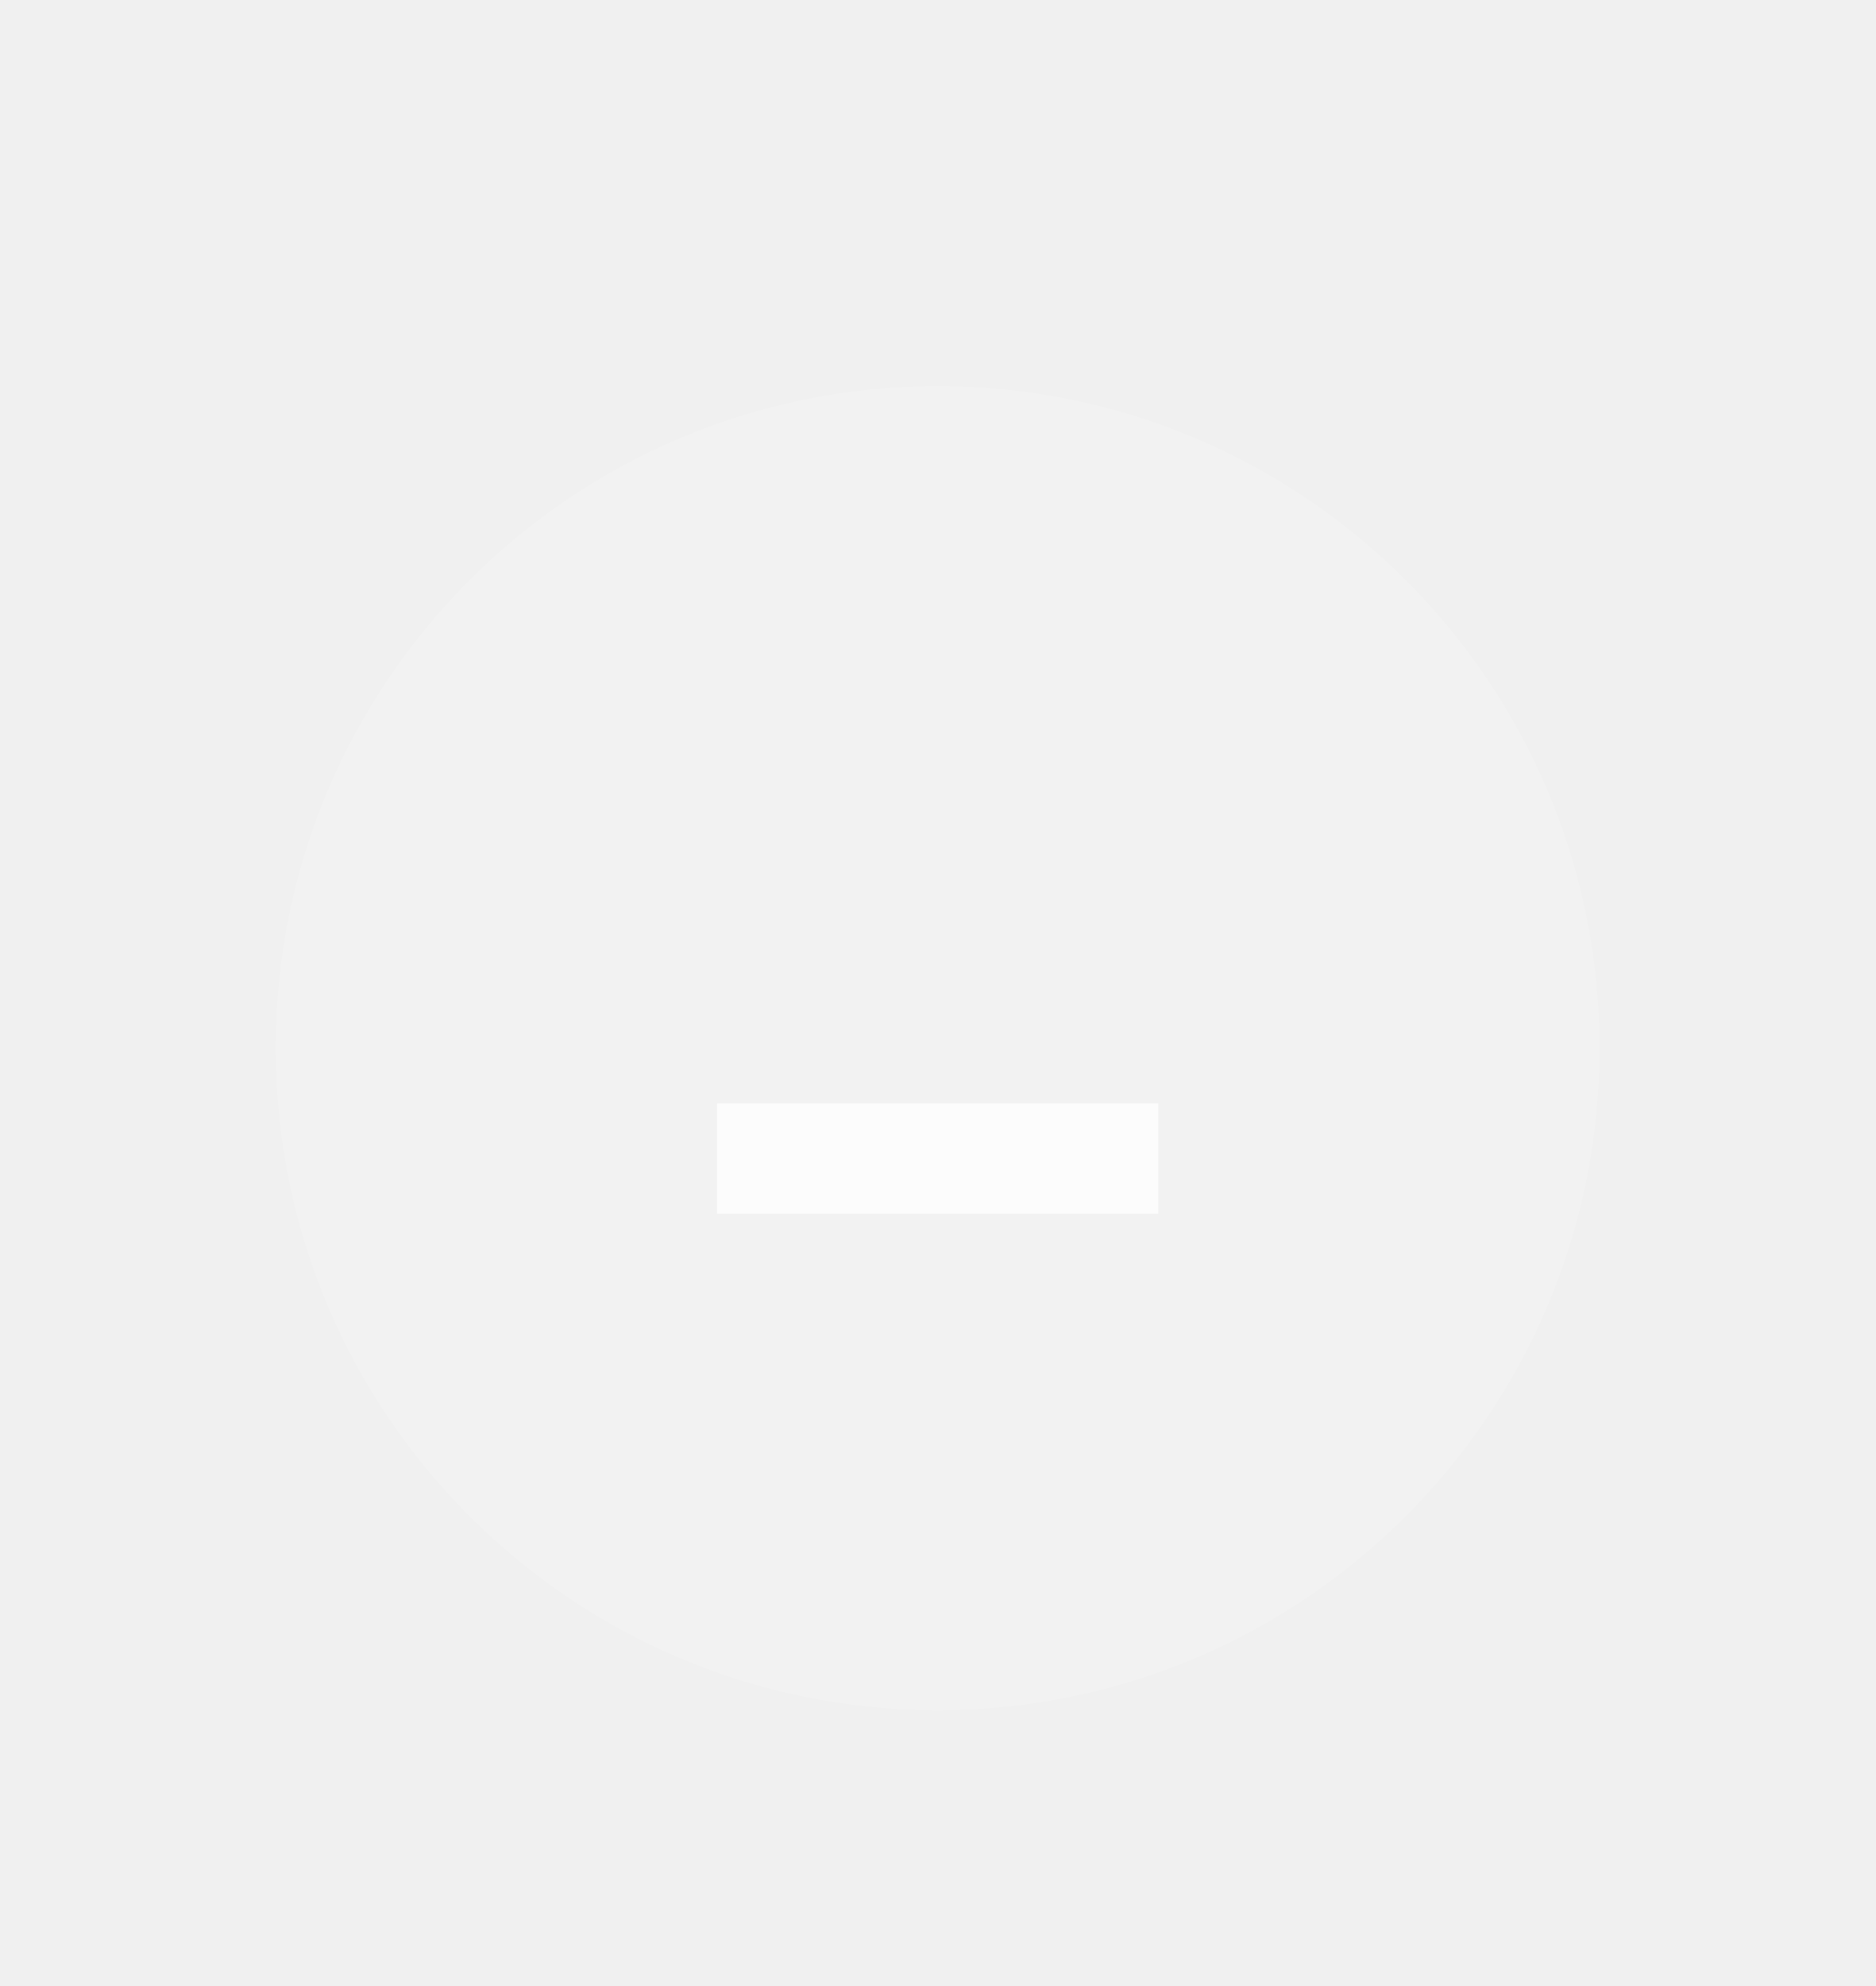
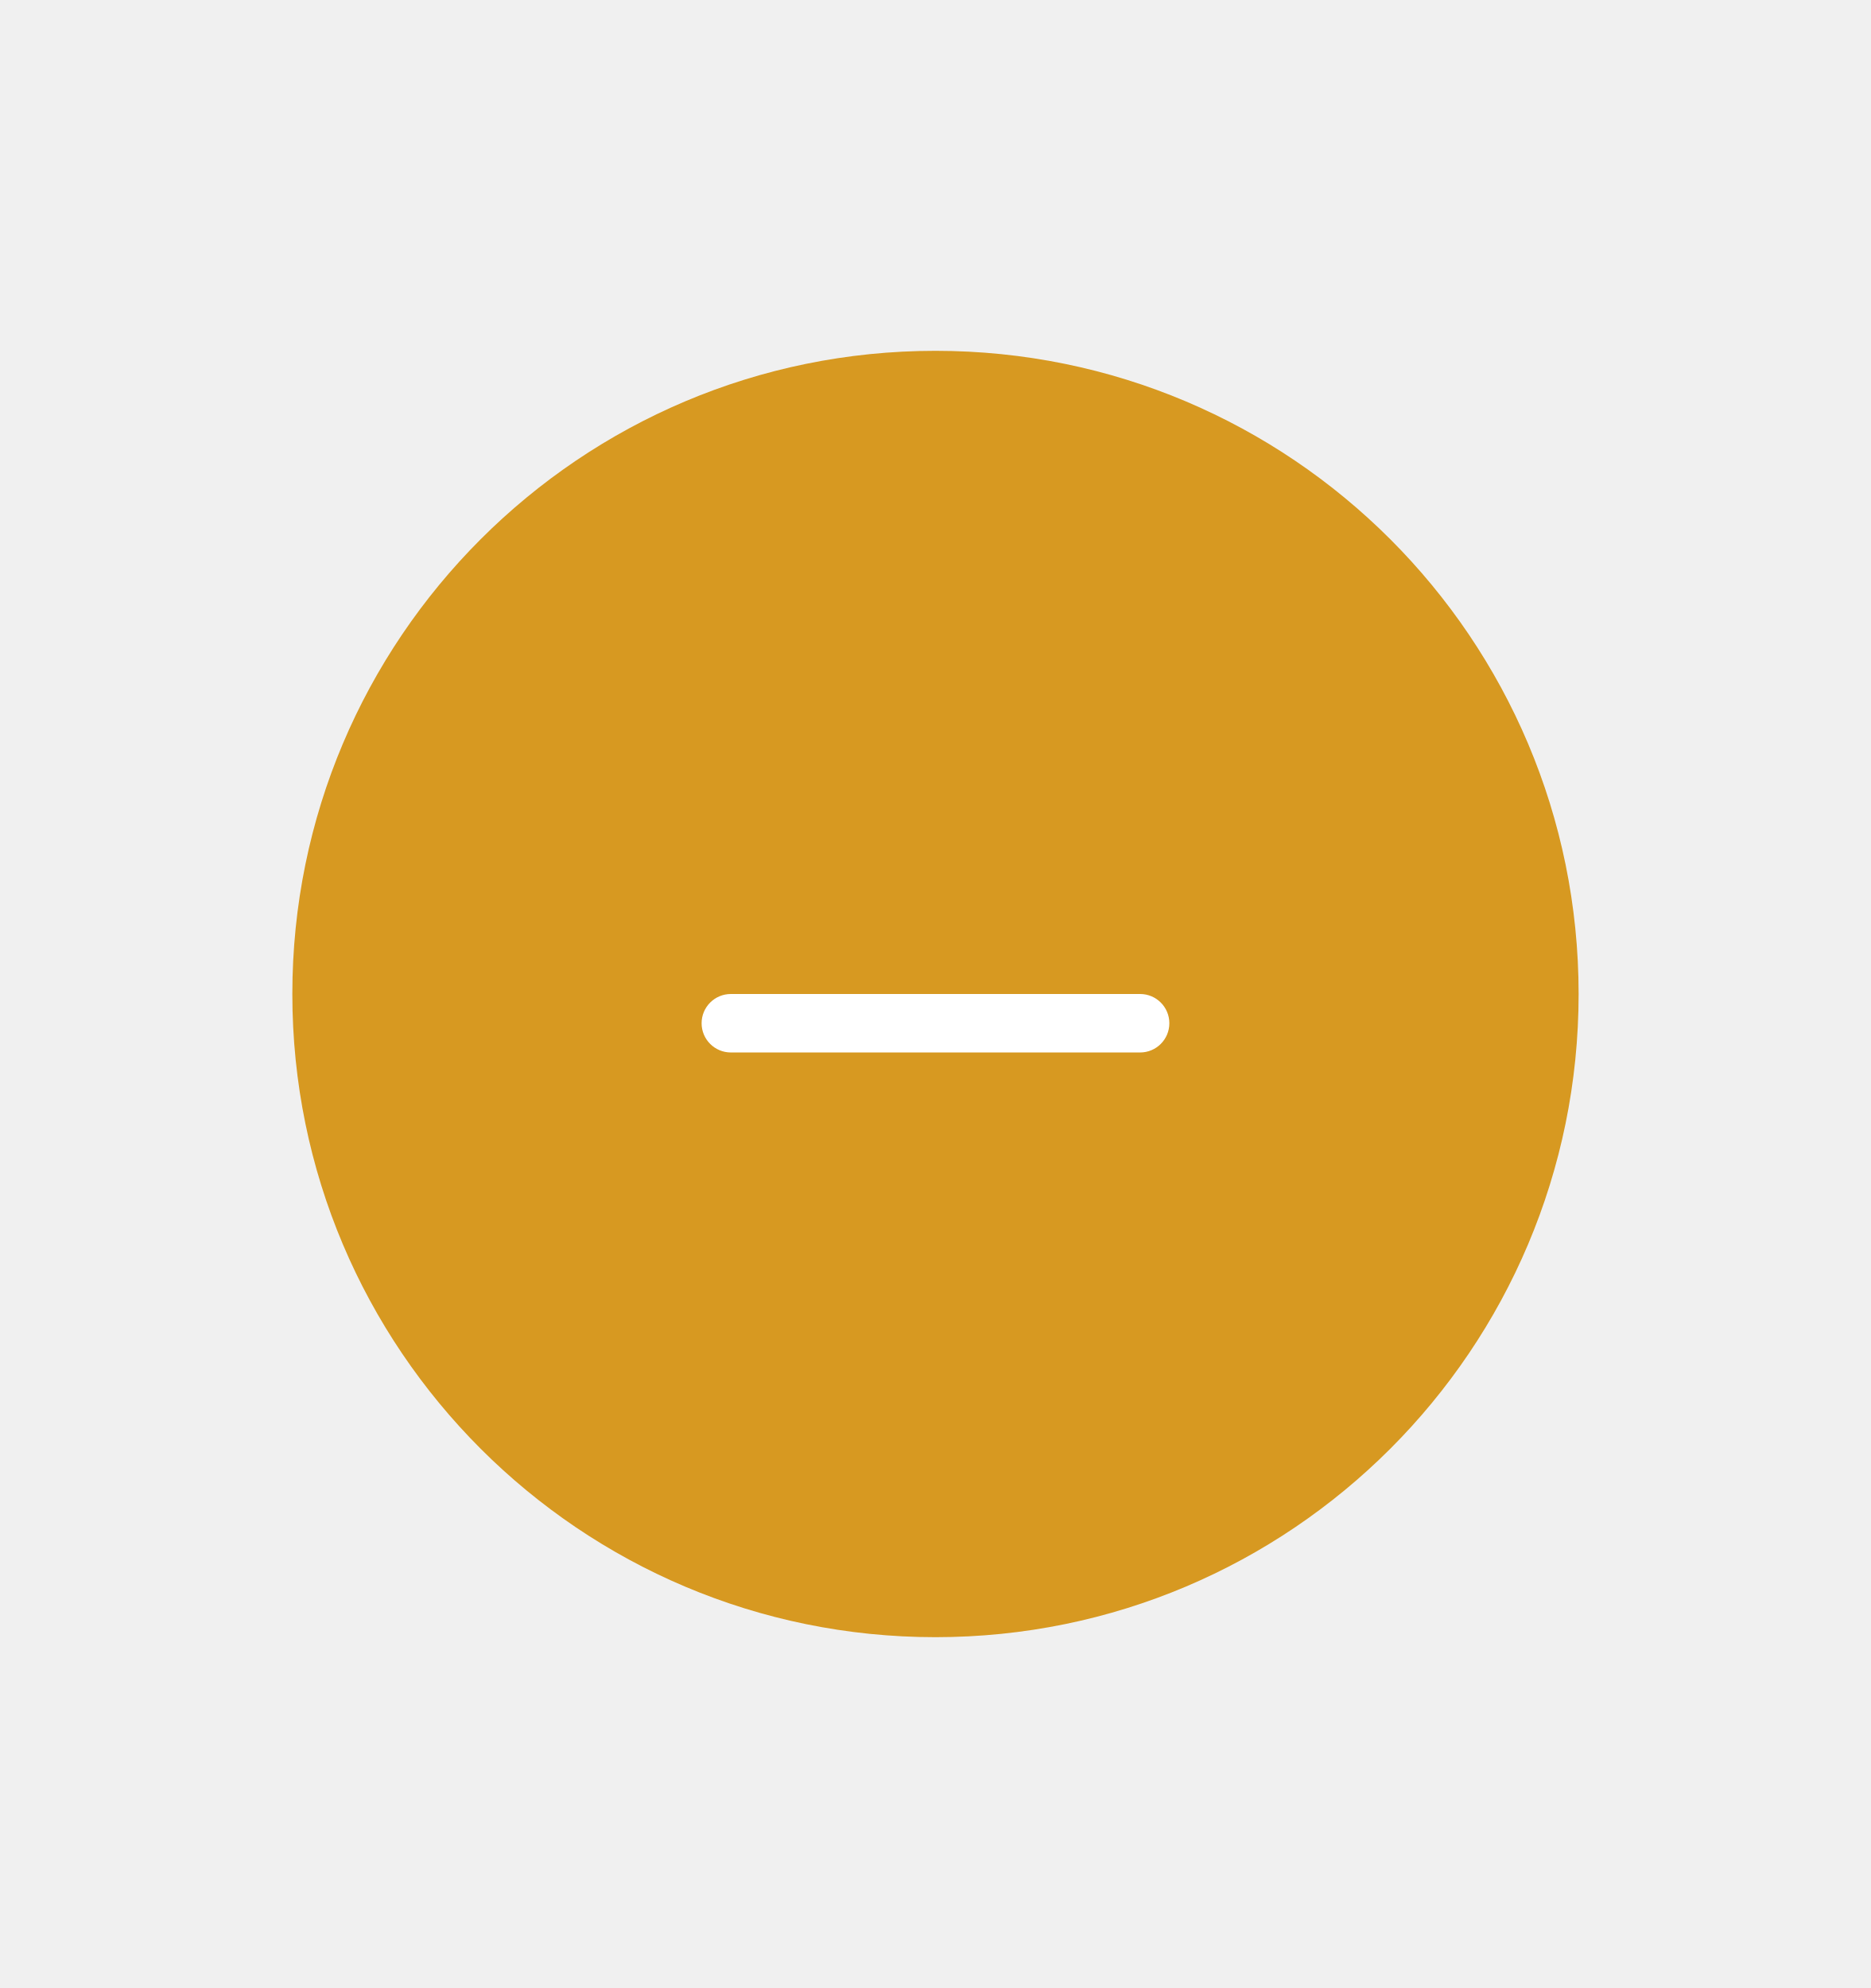
- <svg xmlns="http://www.w3.org/2000/svg" width="34" height="36">
-   <path d="M38 585.362h34v36H38z" style="fill:none" transform="translate(-38 -585.362)" />
-   <path d="M55 616.362c6.627 0 12-5.372 12-12 0-6.627-5.373-12-12-12s-12 5.373-12 12c0 6.628 5.373 12 12 12" style="opacity:.15;fill:#fff;fill-opacity:1;fill-rule:evenodd;stroke:none;stroke-width:1.714" transform="translate(-38 -585.362)" />
-   <path d="M51 605.362h8v2h-8z" style="opacity:.75;fill:#fff" transform="translate(-38 -585.362)" />
+ <svg xmlns="http://www.w3.org/2000/svg" width="32" height="34">
+   <g transform="translate(-61 -667.362)">
+     <path d="M21 585.362h32v34H21z" style="fill:none" transform="translate(40 82)" />
+     <circle cx="77" cy="684.362" r="11" style="opacity:1;fill:#d79921;fill-opacity:1;stroke-width:8;stroke-linecap:round;stroke-linejoin:round;paint-order:stroke fill markers" />
+     <rect width="8" height="1" x="73" y="684.362" rx=".5" ry=".5" style="fill:#fff;paint-order:stroke fill markers" />
+   </g>
</svg>
